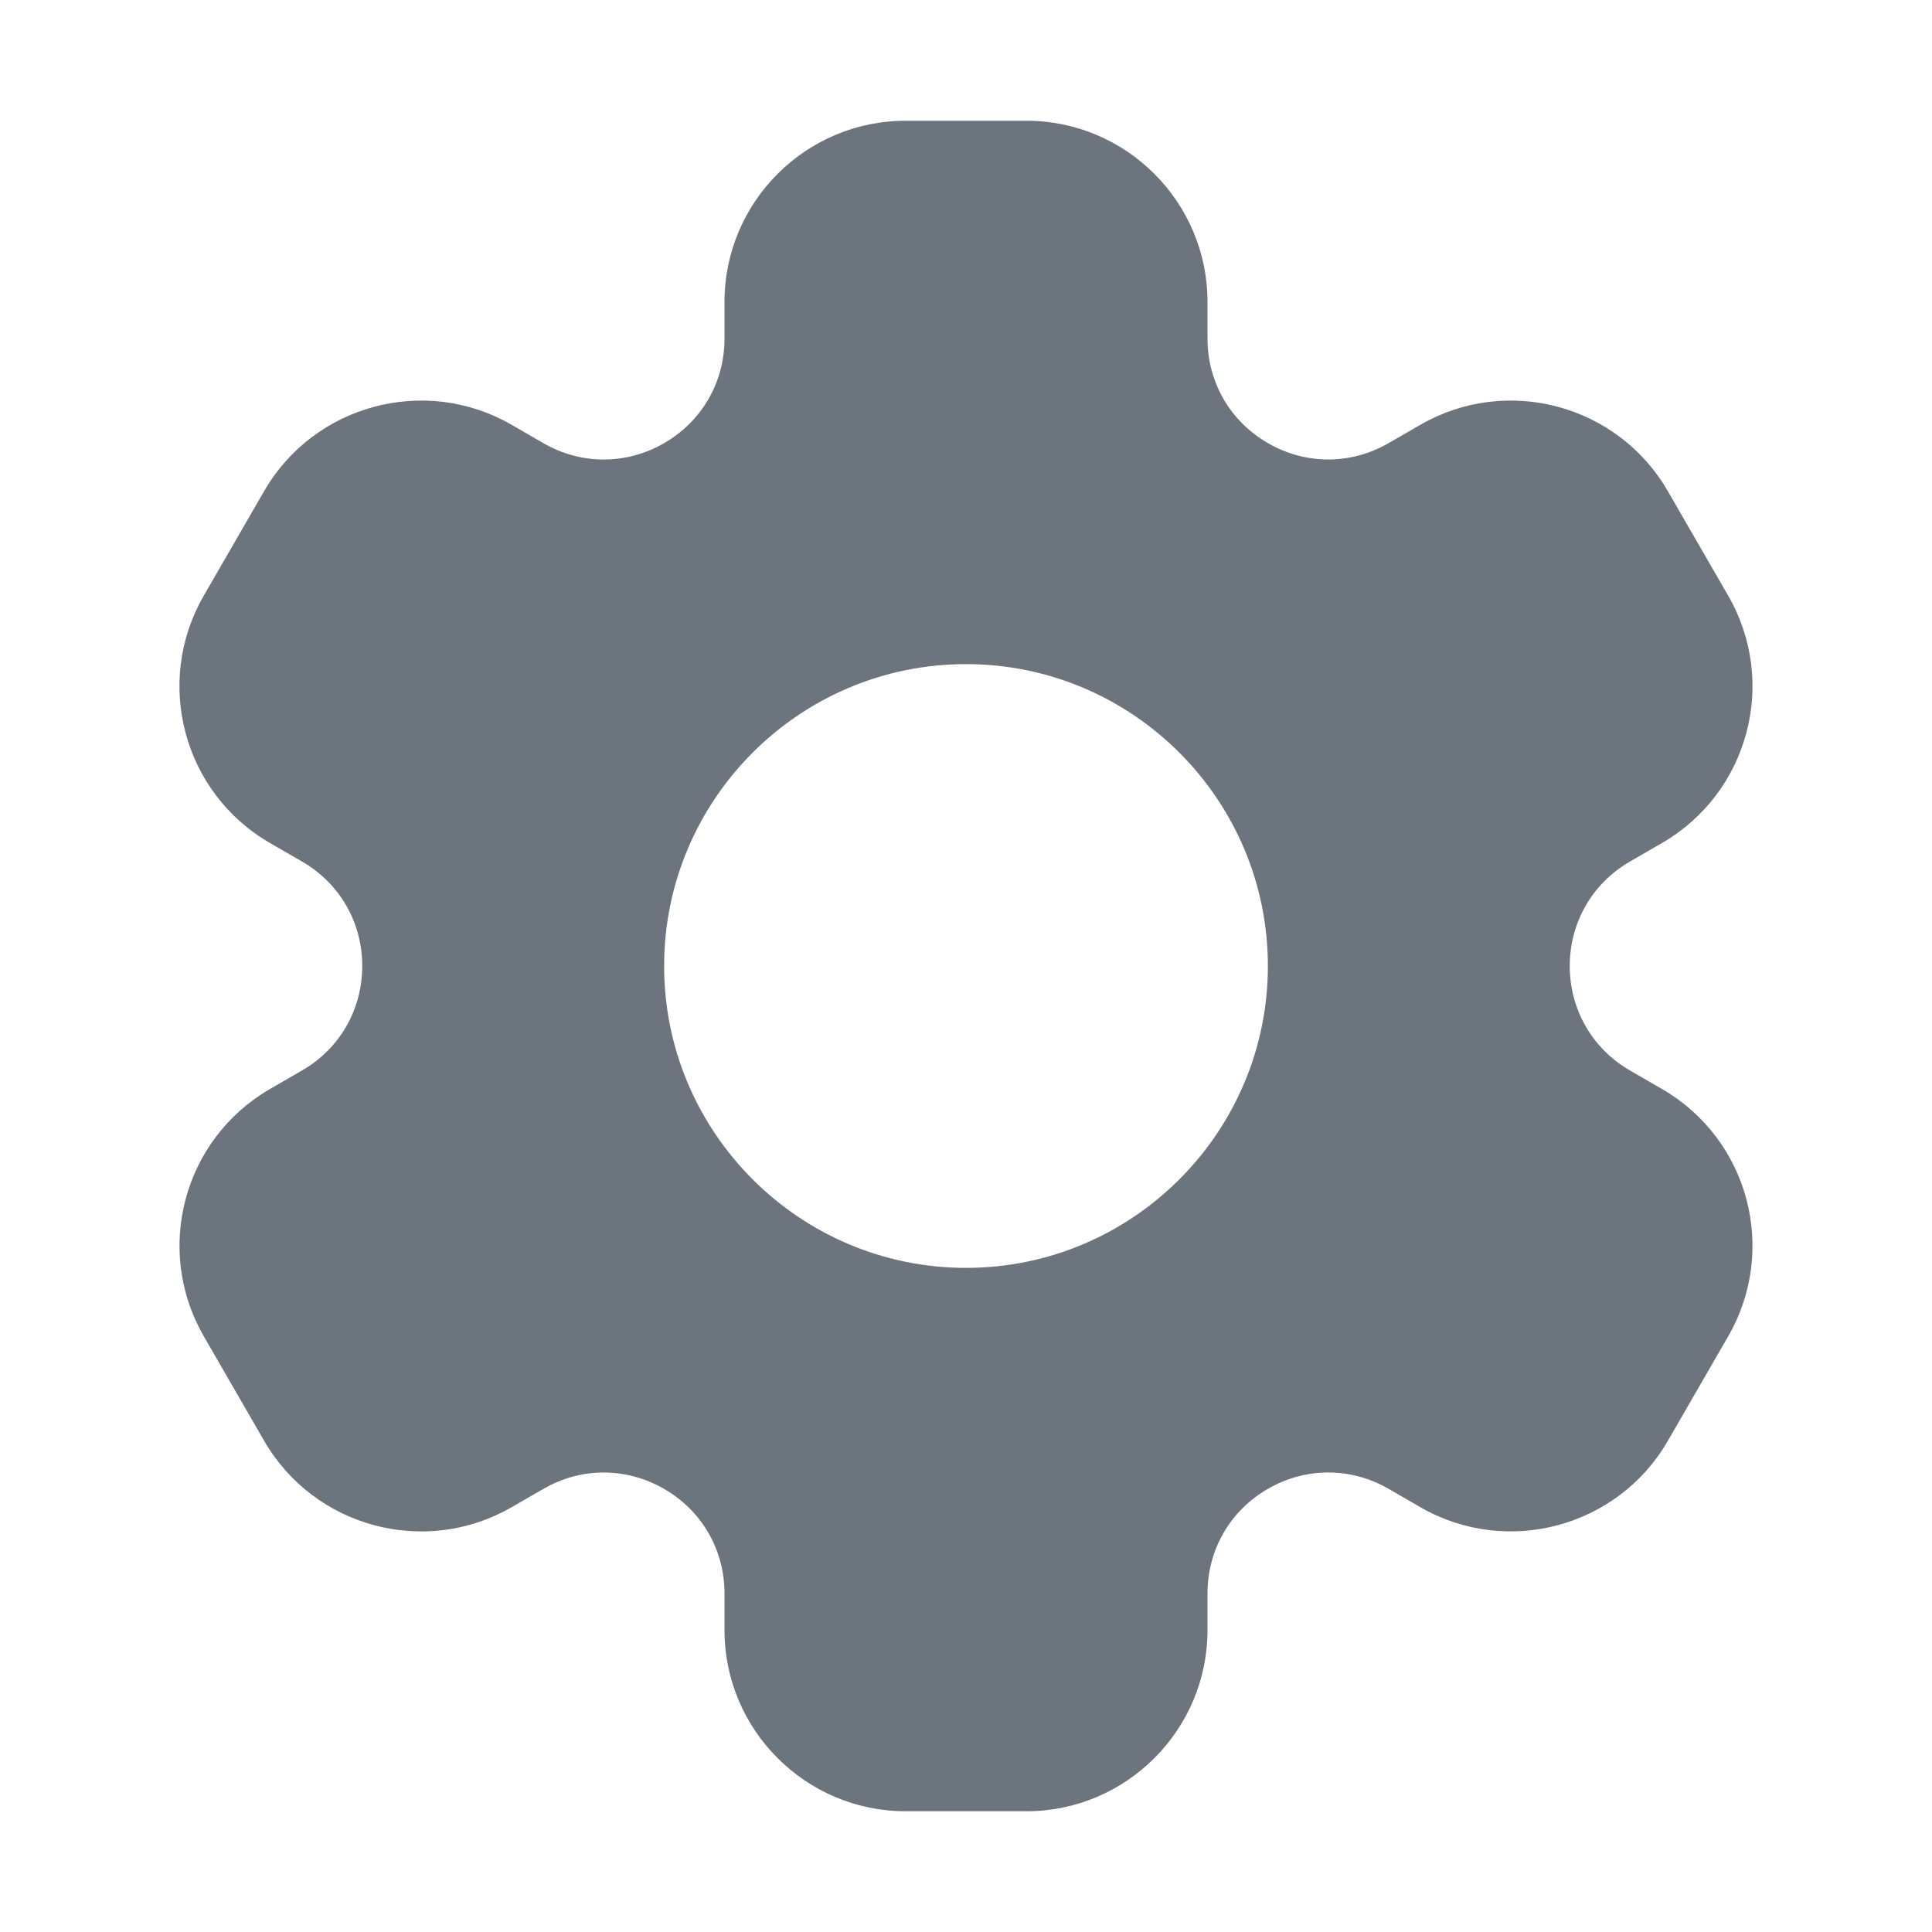
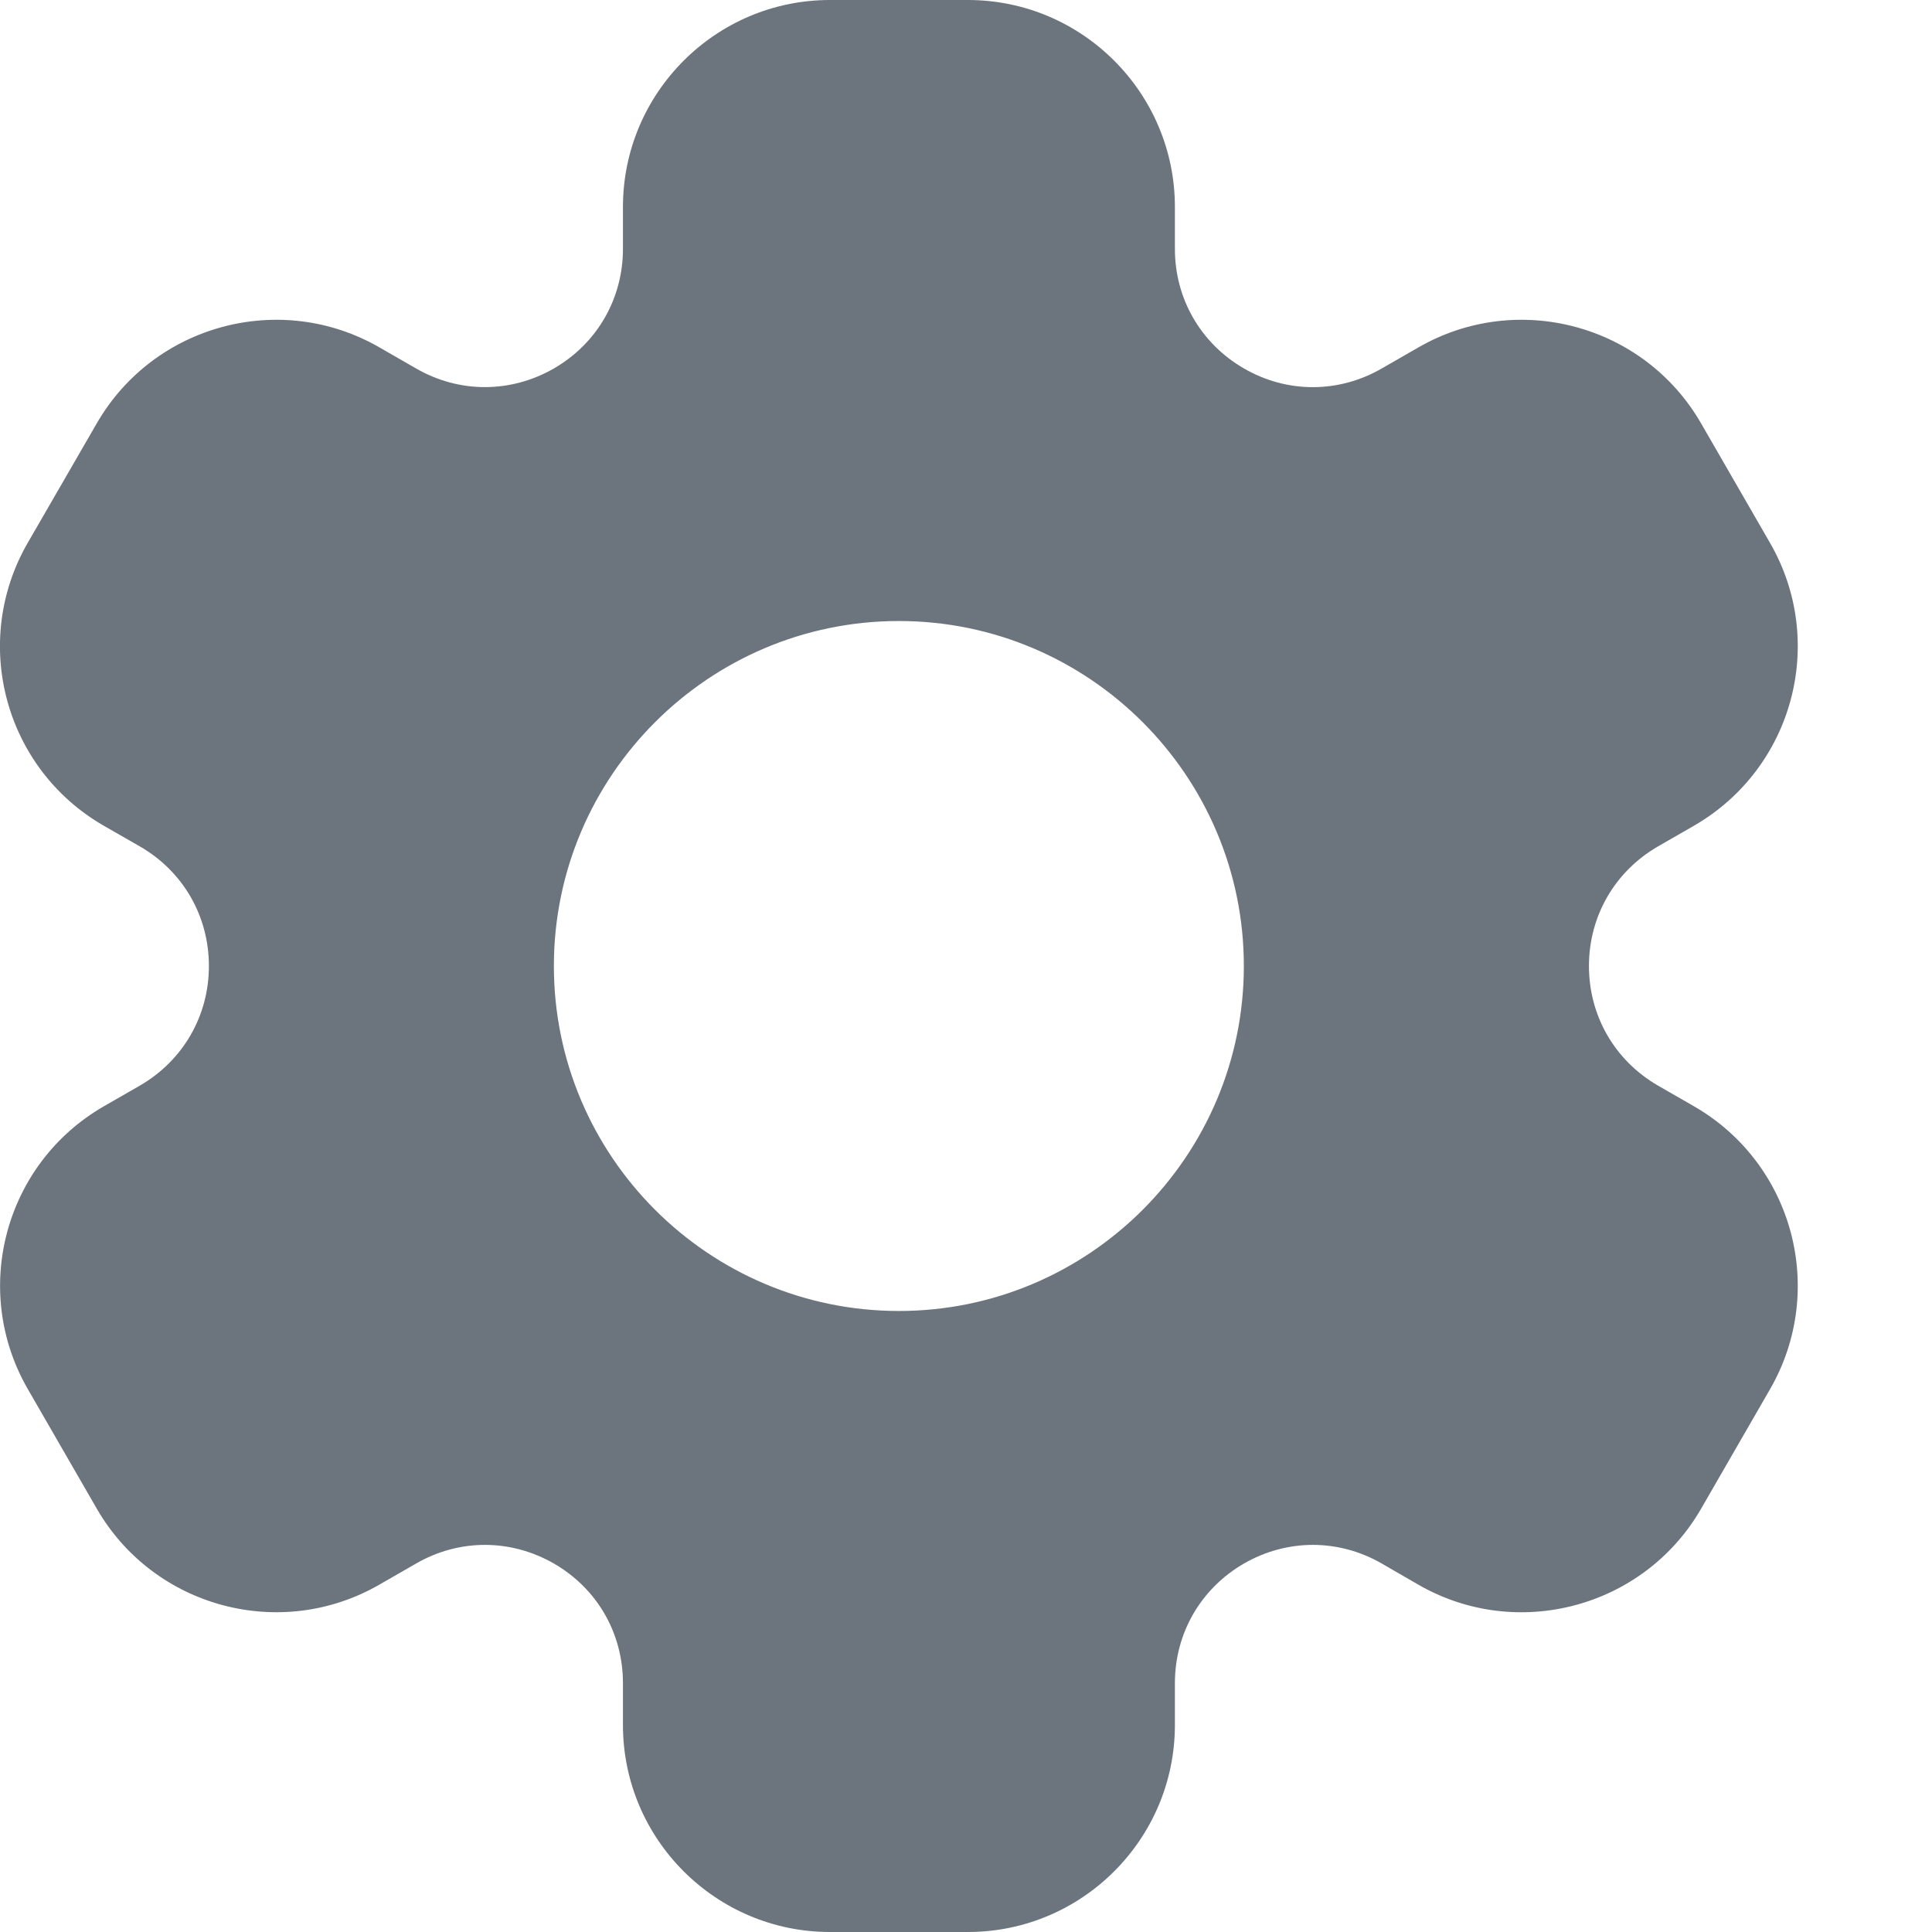
- <svg xmlns="http://www.w3.org/2000/svg" fill="#6c757d" viewBox="0 0 32 32">
-   <path d="M27.526,18.036L27,17.732c-0.626-0.361-1-1.009-1-1.732s0.374-1.371,1-1.732l0.526-0.304  c1.436-0.83,1.927-2.662,1.098-4.098l-1-1.732c-0.827-1.433-2.666-1.925-4.098-1.098L23,7.339c-0.626,0.362-1.375,0.362-2,0  c-0.626-0.362-1-1.009-1-1.732V5c0-1.654-1.346-3-3-3h-2c-1.654,0-3,1.346-3,3v0.608c0,0.723-0.374,1.37-1,1.732  c-0.626,0.361-1.374,0.362-2,0L8.474,7.036C7.042,6.209,5.203,6.701,4.375,8.134l-1,1.732c-0.829,1.436-0.338,3.269,1.098,4.098  L5,14.268C5.626,14.629,6,15.277,6,16s-0.374,1.371-1,1.732l-0.526,0.304c-1.436,0.829-1.927,2.662-1.098,4.098l1,1.732  c0.828,1.433,2.667,1.925,4.098,1.098L9,24.661c0.626-0.363,1.374-0.361,2,0c0.626,0.362,1,1.009,1,1.732V27c0,1.654,1.346,3,3,3h2  c1.654,0,3-1.346,3-3v-0.608c0-0.723,0.374-1.37,1-1.732c0.625-0.361,1.374-0.362,2,0l0.526,0.304  c1.432,0.826,3.271,0.334,4.098-1.098l1-1.732C29.453,20.698,28.962,18.865,27.526,18.036z M16,21c-2.757,0-5-2.243-5-5s2.243-5,5-5  s5,2.243,5,5S18.757,21,16,21z" />
+ <svg xmlns="http://www.w3.org/2000/svg" viewBox="0 0 16 16" fill="#6c757d">
+   <path d="M 14.031,9.163 13.73,8.99 C 13.373,8.783 13.159,8.413 13.159,8 c 0,-0.413 0.214,-0.783 0.571,-0.99 L 14.031,6.837 C 14.851,6.362 15.132,5.315 14.658,4.495 L 14.087,3.505 c -0.473,-0.819 -1.523,-1.1 -2.342,-0.627 l -0.301,0.173 c -0.358,0.207 -0.786,0.207 -1.143,0 C 9.944,2.844 9.73,2.474 9.73,2.061 V 1.714 C 9.73,0.769 8.961,0 8.016,0 H 6.873 C 5.928,0 5.159,0.769 5.159,1.714 v 0.347 c 0,0.413 -0.214,0.783 -0.571,0.99 -0.358,0.206 -0.785,0.207 -1.143,0 L 3.144,2.878 C 2.326,2.405 1.275,2.686 0.802,3.505 L 0.23,4.495 c -0.474,0.821 -0.193,1.868 0.627,2.342 L 1.159,7.01 C 1.517,7.217 1.73,7.587 1.73,8 c 0,0.413 -0.214,0.783 -0.571,0.99 L 0.858,9.163 C 0.038,9.637 -0.243,10.685 0.231,11.505 l 0.571,0.99 c 0.473,0.819 1.524,1.1 2.342,0.627 l 0.301,-0.173 c 0.358,-0.207 0.785,-0.206 1.143,0 0.358,0.207 0.571,0.577 0.571,0.99 v 0.347 C 5.159,15.231 5.928,16 6.873,16 H 8.016 c 0.945,0 1.714,-0.769 1.714,-1.714 v -0.347 c 0,-0.413 0.214,-0.783 0.571,-0.99 0.357,-0.206 0.785,-0.207 1.143,0 l 0.301,0.174 c 0.818,0.472 1.869,0.191 2.342,-0.627 l 0.571,-0.99 C 15.132,10.685 14.851,9.637 14.031,9.163 Z M 7.445,10.857 C 5.869,10.857 4.587,9.575 4.587,8 c 0,-1.575 1.282,-2.857 2.857,-2.857 1.575,0 2.857,1.282 2.857,2.857 0,1.575 -1.282,2.857 -2.857,2.857 z" />
</svg>
